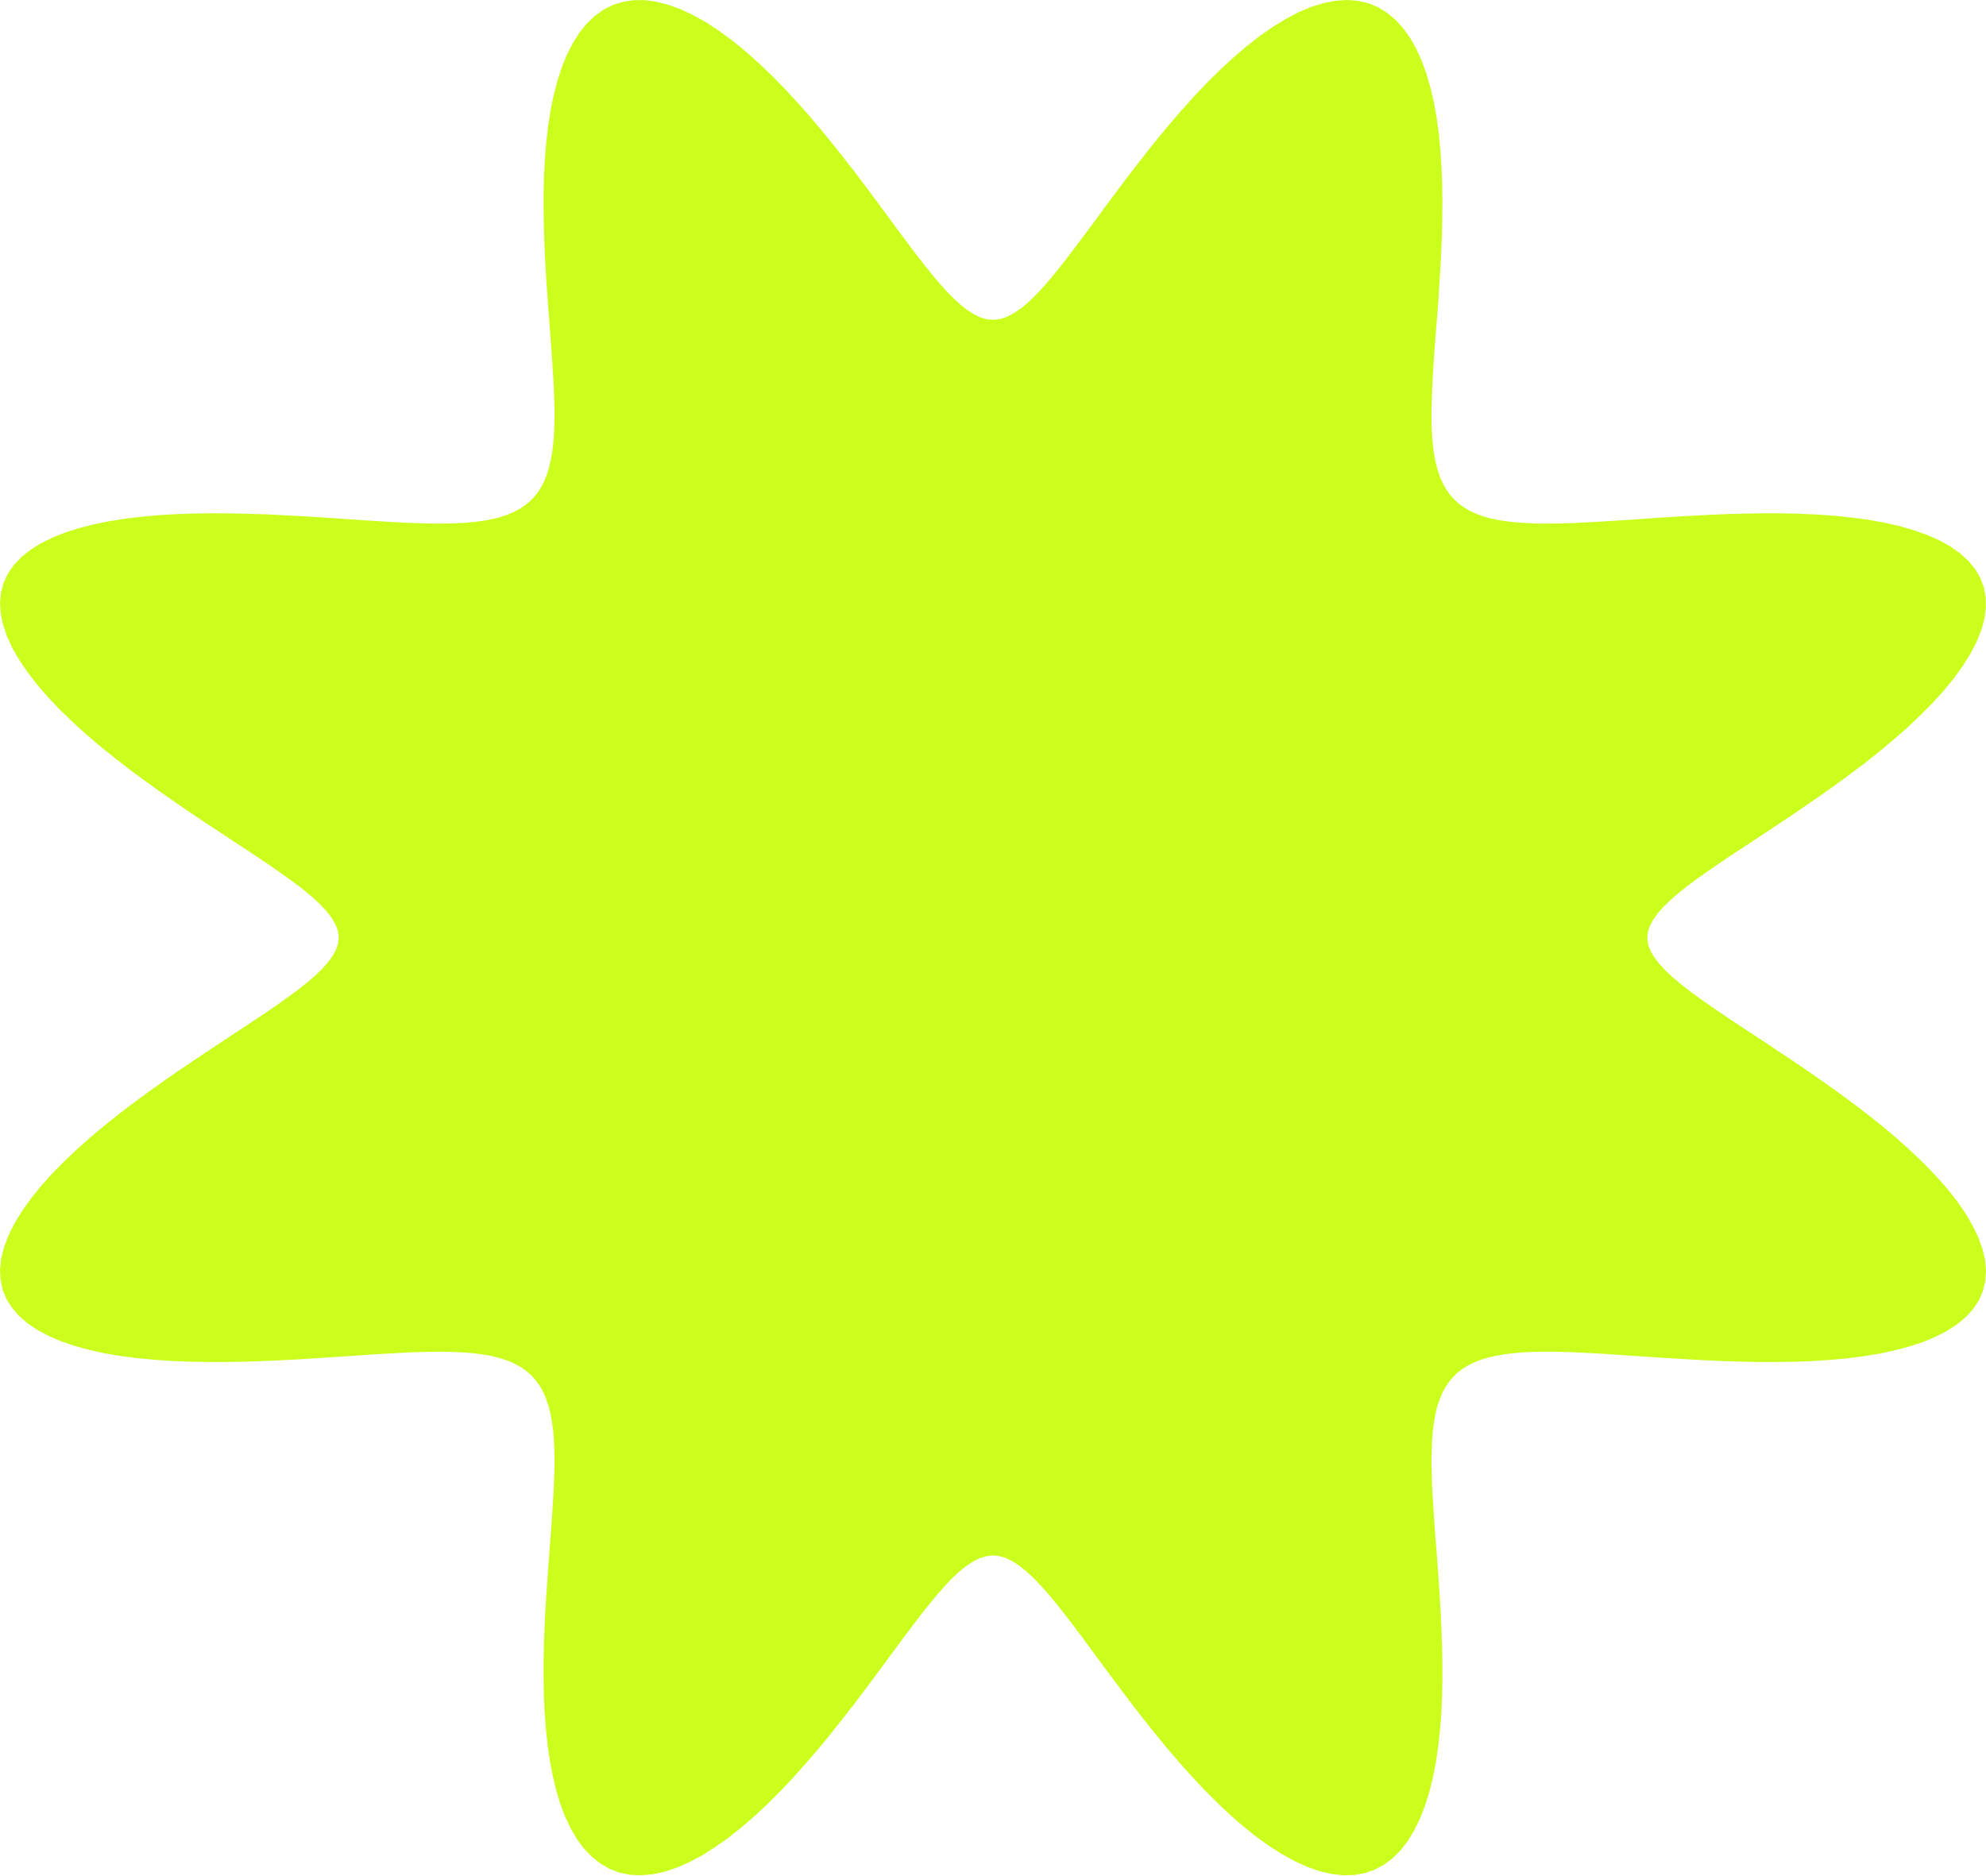
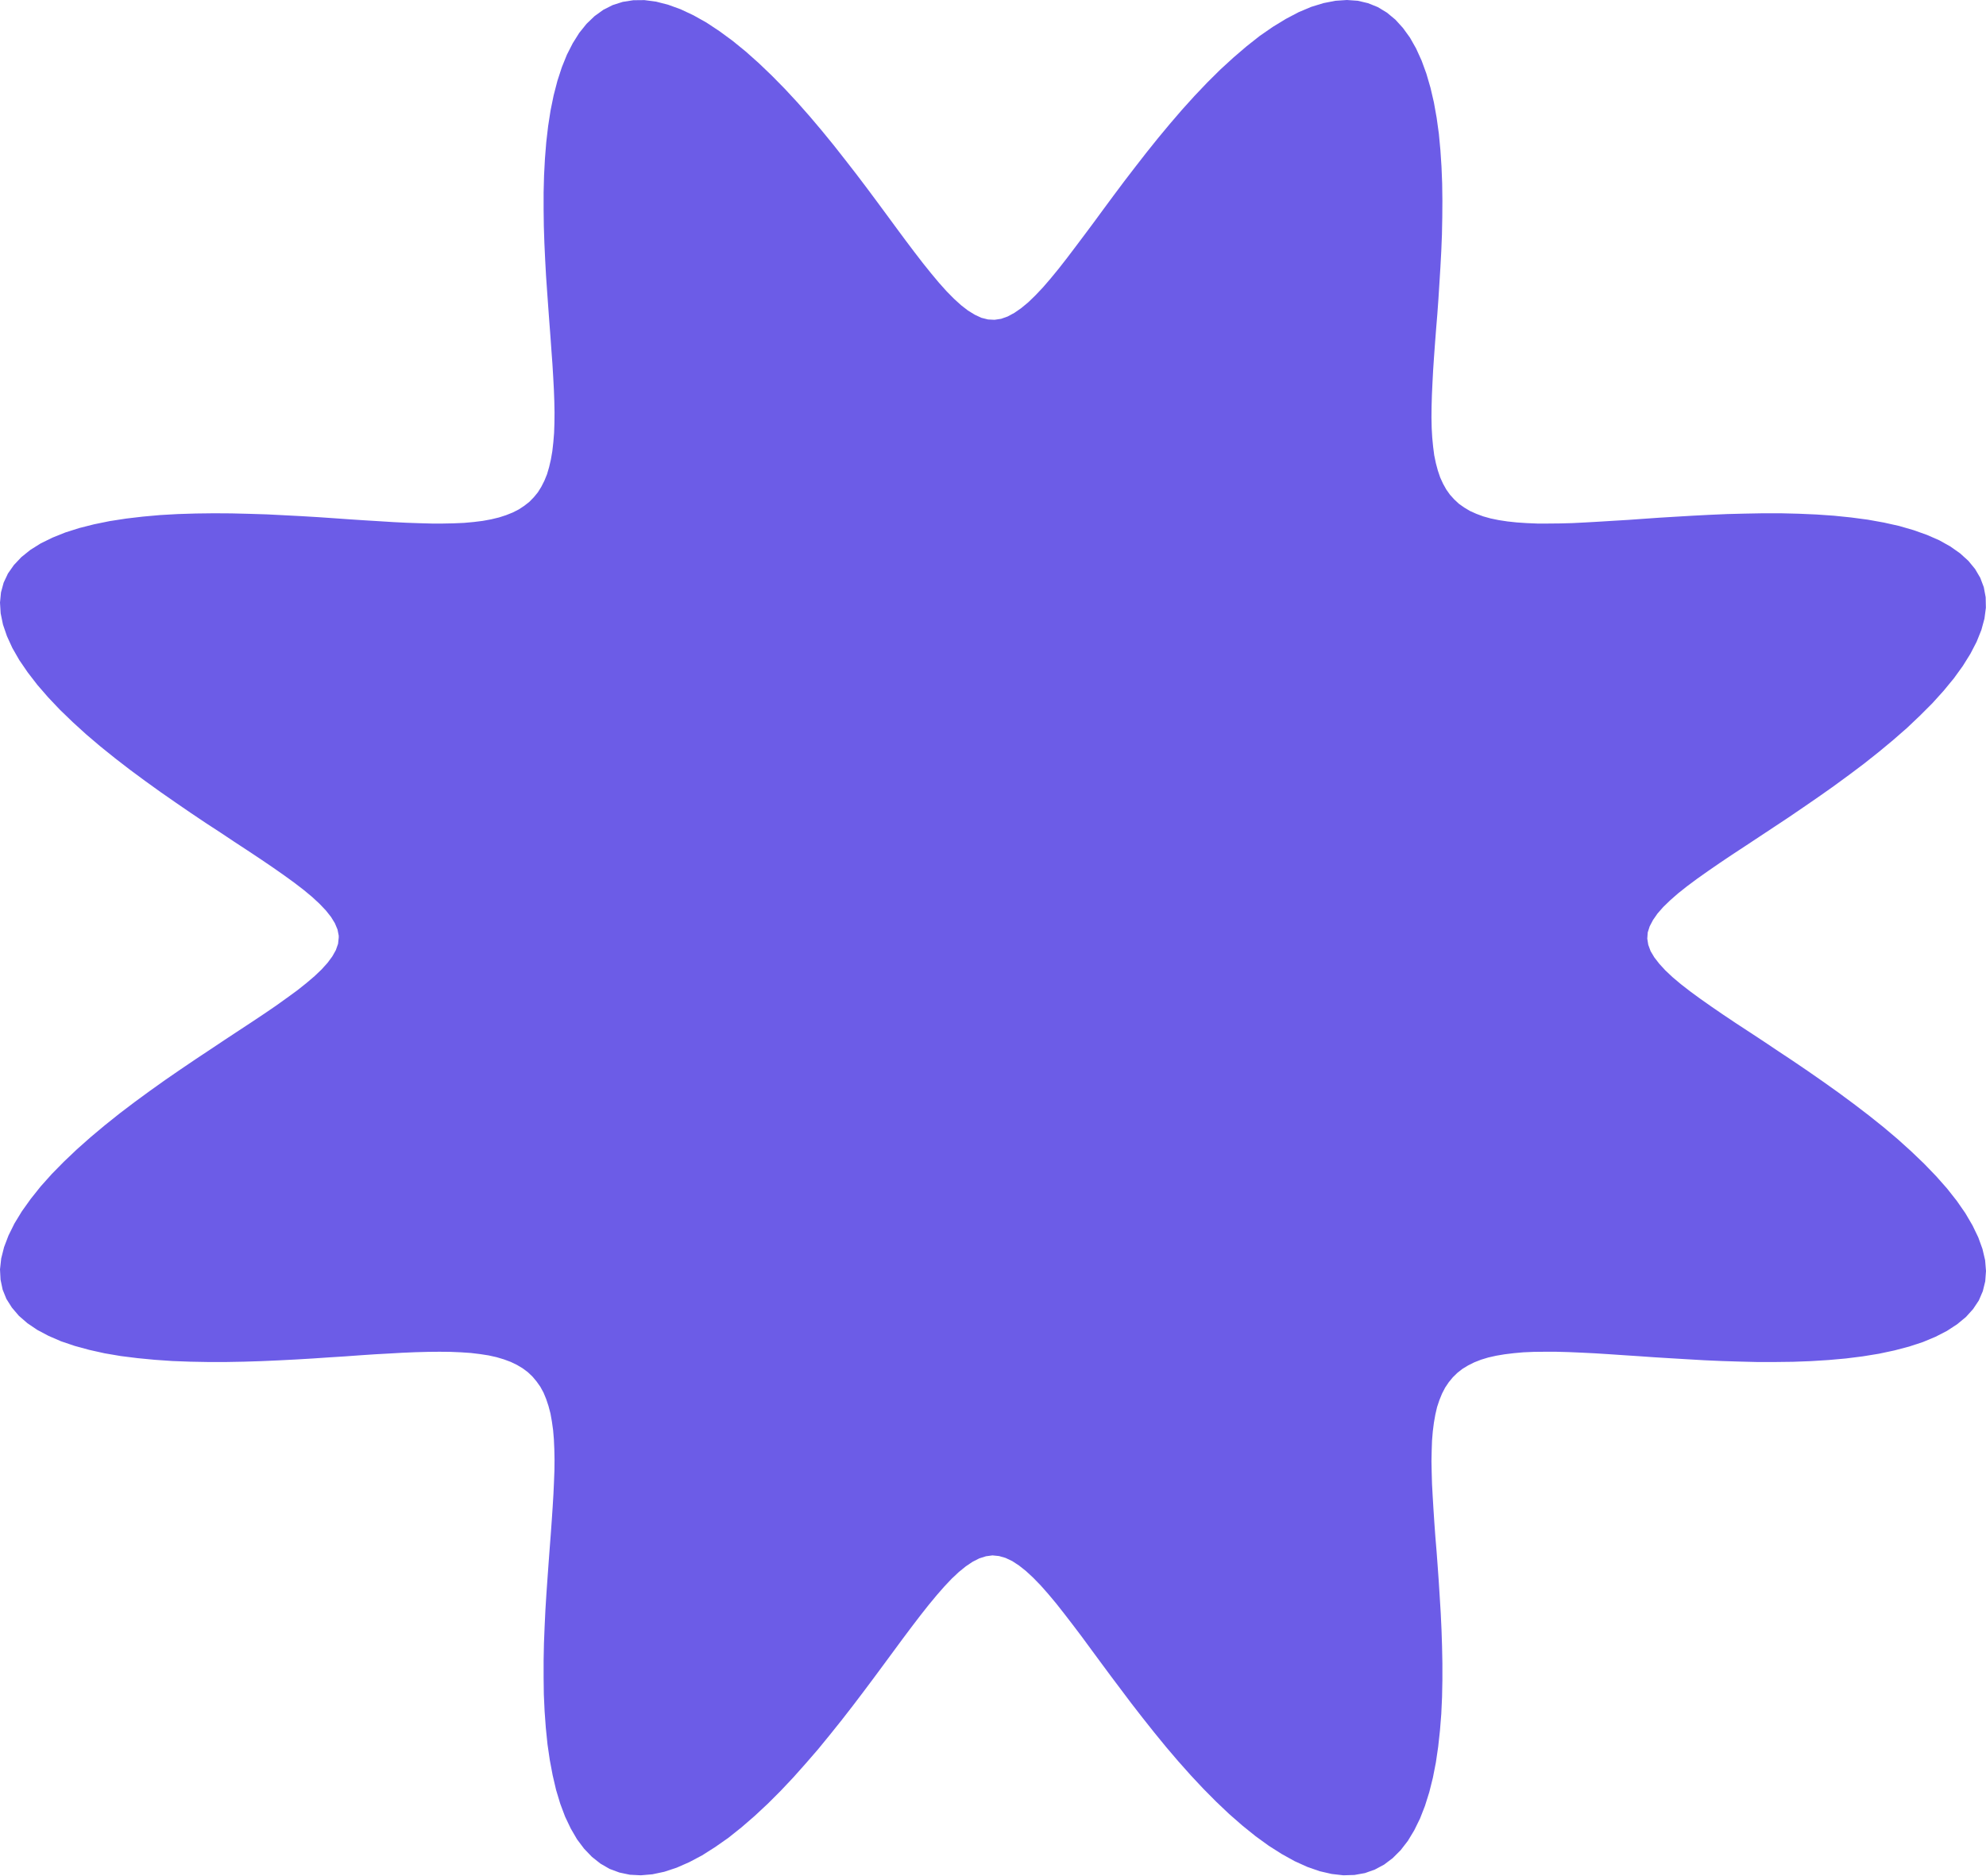
<svg xmlns="http://www.w3.org/2000/svg" width="18" height="17" viewBox="0 0 18 17" fill="none">
-   <path fill-rule="evenodd" clip-rule="evenodd" d="M3.07 8.5L3.064 8.556L3.044 8.613L3.012 8.67L2.969 8.728L2.915 8.788L2.851 8.849L2.777 8.912L2.694 8.978L2.602 9.045L2.503 9.116L2.396 9.189L2.282 9.265L2.162 9.344L2.036 9.427L1.907 9.513L1.773 9.602L1.637 9.694L1.499 9.789L1.36 9.888L1.222 9.989L1.085 10.093L0.951 10.2L0.821 10.309L0.697 10.419L0.579 10.531L0.469 10.643L0.368 10.756L0.278 10.869L0.198 10.981L0.131 11.091L0.077 11.2L0.037 11.305L0.011 11.408L0 11.507L0.005 11.601L0.024 11.691L0.058 11.775L0.108 11.854L0.171 11.928L0.248 11.995L0.338 12.056L0.44 12.11L0.553 12.159L0.677 12.201L0.809 12.237L0.948 12.268L1.095 12.293L1.247 12.312L1.403 12.327L1.562 12.338L1.724 12.344L1.886 12.347L2.048 12.347L2.21 12.344L2.37 12.339L2.528 12.332L2.683 12.324L2.835 12.315L2.983 12.305L3.126 12.296L3.264 12.286L3.398 12.277L3.526 12.27L3.649 12.263L3.766 12.258L3.878 12.255L3.983 12.254L4.084 12.255L4.178 12.259L4.267 12.265L4.35 12.275L4.428 12.287L4.5 12.303L4.567 12.323L4.629 12.346L4.685 12.373L4.737 12.404L4.784 12.439L4.826 12.479L4.863 12.523L4.897 12.571L4.926 12.624L4.95 12.682L4.971 12.745L4.989 12.813L5.002 12.886L5.013 12.964L5.02 13.047L5.024 13.136L5.026 13.23L5.025 13.33L5.021 13.435L5.016 13.545L5.009 13.661L5.001 13.781L4.992 13.907L4.982 14.037L4.972 14.172L4.962 14.311L4.952 14.454L4.943 14.6L4.936 14.749L4.93 14.9L4.927 15.053L4.927 15.207L4.929 15.36L4.936 15.513L4.947 15.663L4.962 15.811L4.983 15.955L5.009 16.093L5.04 16.226L5.078 16.352L5.122 16.469L5.173 16.576L5.23 16.674L5.294 16.759L5.365 16.833L5.442 16.894L5.525 16.942L5.614 16.975L5.709 16.995L5.808 17L5.913 16.991L6.021 16.968L6.133 16.931L6.247 16.881L6.364 16.819L6.482 16.744L6.602 16.66L6.721 16.565L6.84 16.462L6.959 16.351L7.076 16.234L7.191 16.112L7.304 15.985L7.415 15.857L7.522 15.726L7.627 15.595L7.728 15.465L7.826 15.336L7.921 15.209L8.012 15.086L8.099 14.968L8.183 14.854L8.264 14.746L8.342 14.644L8.417 14.549L8.489 14.462L8.558 14.383L8.625 14.312L8.69 14.251L8.754 14.199L8.815 14.158L8.876 14.127L8.936 14.108L8.995 14.1L9.055 14.106L9.114 14.123L9.175 14.152L9.236 14.192L9.299 14.242L9.364 14.302L9.431 14.371L9.5 14.449L9.572 14.535L9.646 14.629L9.723 14.729L9.804 14.836L9.887 14.949L9.974 15.067L10.065 15.19L10.159 15.315L10.256 15.444L10.357 15.574L10.461 15.705L10.568 15.836L10.678 15.965L10.791 16.092L10.906 16.215L11.023 16.333L11.141 16.445L11.26 16.549L11.379 16.645L11.499 16.732L11.617 16.807L11.734 16.872L11.849 16.924L11.961 16.963L12.07 16.988L12.175 17L12.276 16.997L12.371 16.98L12.461 16.948L12.545 16.903L12.623 16.844L12.695 16.772L12.76 16.688L12.818 16.592L12.87 16.486L12.915 16.371L12.954 16.247L12.987 16.115L13.014 15.977L13.035 15.834L13.051 15.687L13.063 15.537L13.07 15.384L13.073 15.231L13.073 15.078L13.07 14.925L13.065 14.773L13.058 14.624L13.049 14.477L13.04 14.334L13.03 14.194L13.02 14.059L13.009 13.927L13 13.801L12.992 13.679L12.985 13.563L12.979 13.452L12.976 13.346L12.974 13.246L12.976 13.151L12.979 13.061L12.986 12.977L12.996 12.898L13.009 12.824L13.025 12.755L13.046 12.692L13.07 12.633L13.098 12.579L13.131 12.53L13.168 12.485L13.209 12.445L13.255 12.409L13.306 12.378L13.362 12.35L13.423 12.326L13.489 12.306L13.56 12.29L13.637 12.277L13.719 12.267L13.807 12.259L13.901 12.255L14 12.254L14.105 12.254L14.216 12.257L14.332 12.262L14.454 12.268L14.581 12.276L14.714 12.285L14.852 12.294L14.994 12.304L15.141 12.313L15.292 12.322L15.447 12.331L15.604 12.338L15.764 12.343L15.926 12.347L16.088 12.347L16.251 12.345L16.412 12.339L16.572 12.329L16.729 12.315L16.881 12.296L17.029 12.272L17.17 12.242L17.303 12.207L17.428 12.166L17.543 12.118L17.646 12.065L17.738 12.005L17.818 11.939L17.883 11.867L17.935 11.789L17.971 11.705L17.993 11.616L18 11.522L17.992 11.424L17.968 11.322L17.93 11.217L17.878 11.109L17.813 10.998L17.736 10.887L17.647 10.774L17.547 10.661L17.439 10.549L17.322 10.437L17.199 10.326L17.07 10.217L16.936 10.11L16.8 10.006L16.662 9.904L16.523 9.805L16.385 9.709L16.248 9.616L16.114 9.527L15.984 9.44L15.858 9.357L15.737 9.278L15.622 9.201L15.514 9.127L15.413 9.056L15.32 8.988L15.235 8.922L15.16 8.859L15.094 8.797L15.039 8.737L14.994 8.679L14.96 8.622L14.939 8.565L14.93 8.509L14.934 8.453L14.952 8.397L14.982 8.34L15.023 8.281L15.075 8.222L15.138 8.161L15.21 8.098L15.292 8.033L15.382 7.966L15.481 7.896L15.587 7.823L15.7 7.747L15.819 7.669L15.943 7.587L16.073 7.501L16.206 7.413L16.341 7.321L16.479 7.226L16.618 7.128L16.756 7.027L16.893 6.924L17.028 6.817L17.158 6.709L17.284 6.599L17.402 6.487L17.514 6.375L17.616 6.262L17.709 6.149L17.79 6.037L17.859 5.926L17.915 5.818L17.958 5.711L17.986 5.608L17.999 5.509L17.997 5.414L17.98 5.323L17.948 5.238L17.901 5.158L17.84 5.084L17.765 5.016L17.677 4.954L17.577 4.898L17.465 4.849L17.344 4.806L17.213 4.768L17.074 4.737L16.929 4.711L16.778 4.691L16.622 4.675L16.463 4.664L16.302 4.657L16.14 4.653L15.977 4.653L15.815 4.656L15.655 4.66L15.496 4.667L15.341 4.675L15.189 4.684L15.04 4.693L14.897 4.703L14.757 4.713L14.623 4.721L14.494 4.729L14.37 4.736L14.252 4.742L14.14 4.745L14.033 4.746L13.932 4.746L13.836 4.742L13.747 4.736L13.663 4.727L13.584 4.715L13.511 4.7L13.443 4.681L13.381 4.658L13.323 4.632L13.271 4.601L13.223 4.567L13.181 4.528L13.142 4.485L13.108 4.437L13.079 4.385L13.053 4.328L13.032 4.266L13.014 4.199L12.999 4.127L12.989 4.049L12.981 3.967L12.976 3.879L12.974 3.785L12.975 3.687L12.978 3.582L12.983 3.473L12.989 3.358L12.997 3.238L13.006 3.114L13.016 2.984L13.027 2.85L13.037 2.711L13.046 2.569L13.055 2.423L13.063 2.275L13.069 2.124L13.072 1.971L13.073 1.818L13.071 1.664L13.065 1.512L13.055 1.361L13.041 1.212L13.021 1.068L12.996 0.928L12.965 0.795L12.928 0.668L12.885 0.55L12.835 0.44L12.779 0.341L12.716 0.254L12.647 0.178L12.571 0.115L12.489 0.065L12.4 0.029L12.307 0.007L12.208 0L12.104 0.007L11.996 0.028L11.885 0.062L11.771 0.11L11.655 0.171L11.537 0.243L11.417 0.326L11.298 0.42L11.179 0.522L11.06 0.631L10.943 0.747L10.827 0.869L10.714 0.994L10.603 1.123L10.495 1.253L10.39 1.384L10.288 1.515L10.189 1.644L10.094 1.771L10.003 1.894L9.915 2.014L9.83 2.128L9.748 2.237L9.67 2.34L9.595 2.436L9.522 2.525L9.453 2.605L9.385 2.677L9.32 2.74L9.256 2.793L9.194 2.836L9.133 2.869L9.074 2.89L9.014 2.899L8.955 2.896L8.895 2.881L8.835 2.853L8.773 2.815L8.711 2.767L8.646 2.708L8.58 2.641L8.511 2.564L8.44 2.479L8.366 2.387L8.289 2.287L8.209 2.181L8.126 2.069L8.04 1.952L7.95 1.83L7.857 1.705L7.76 1.577L7.659 1.447L7.556 1.316L7.449 1.185L7.34 1.056L7.227 0.928L7.113 0.805L6.996 0.686L6.878 0.573L6.759 0.467L6.64 0.37L6.52 0.282L6.402 0.204L6.284 0.138L6.169 0.084L6.056 0.043L5.947 0.015L5.841 0.001L5.74 0.002L5.644 0.017L5.553 0.046L5.468 0.089L5.389 0.146L5.316 0.216L5.25 0.298L5.191 0.392L5.138 0.496L5.092 0.61L5.052 0.733L5.018 0.864L4.99 1.001L4.968 1.143L4.951 1.289L4.939 1.439L4.931 1.591L4.927 1.745L4.927 1.898L4.929 2.051L4.934 2.203L4.941 2.353L4.949 2.5L4.959 2.644L4.969 2.784L4.979 2.92L4.989 3.052L4.998 3.179L5.007 3.302L5.014 3.419L5.02 3.531L5.024 3.638L5.026 3.739L5.025 3.835L5.022 3.925L5.015 4.01L5.006 4.09L4.993 4.165L4.977 4.234L4.958 4.299L4.934 4.358L4.906 4.413L4.875 4.463L4.838 4.508L4.798 4.549L4.752 4.585L4.702 4.618L4.647 4.646L4.587 4.67L4.522 4.691L4.451 4.708L4.375 4.722L4.294 4.732L4.207 4.74L4.114 4.744L4.016 4.746L3.912 4.746L3.802 4.743L3.687 4.739L3.566 4.733L3.439 4.725L3.307 4.717L3.17 4.708L3.029 4.698L2.883 4.688L2.732 4.679L2.578 4.671L2.421 4.663L2.261 4.658L2.1 4.654L1.938 4.653L1.775 4.655L1.613 4.66L1.453 4.669L1.296 4.683L1.143 4.701L0.994 4.724L0.852 4.753L0.718 4.787L0.592 4.827L0.475 4.874L0.369 4.926L0.275 4.985L0.194 5.05L0.126 5.122L0.072 5.199L0.033 5.282L0.009 5.37L0 5.463L0.006 5.56L0.027 5.662L0.063 5.767L0.112 5.874L0.175 5.984L0.251 6.095L0.338 6.208L0.436 6.321L0.543 6.434L0.659 6.546L0.781 6.657L0.909 6.766L1.042 6.873L1.178 6.978L1.316 7.08L1.455 7.18L1.593 7.276L1.73 7.37L1.864 7.46L1.996 7.546L2.122 7.63L2.244 7.71L2.36 7.787L2.469 7.861L2.572 7.933L2.666 8.001L2.752 8.067L2.829 8.131L2.896 8.193L2.953 8.253L3 8.312L3.035 8.369L3.059 8.426L3.07 8.482L3.07 8.5Z" fill="#CBFE1C" />
+   <path fill-rule="evenodd" clip-rule="evenodd" d="M3.07 8.5L3.064 8.556L3.044 8.613L3.012 8.67L2.969 8.728L2.915 8.788L2.851 8.849L2.777 8.912L2.694 8.978L2.602 9.045L2.503 9.116L2.396 9.189L2.282 9.265L2.162 9.344L2.036 9.427L1.907 9.513L1.773 9.602L1.637 9.694L1.499 9.789L1.36 9.888L1.222 9.989L1.085 10.093L0.951 10.2L0.821 10.309L0.697 10.419L0.579 10.531L0.469 10.643L0.368 10.756L0.278 10.869L0.198 10.981L0.131 11.091L0.077 11.2L0.037 11.305L0.011 11.408L0 11.507L0.005 11.601L0.024 11.691L0.058 11.775L0.108 11.854L0.171 11.928L0.248 11.995L0.338 12.056L0.44 12.11L0.553 12.159L0.677 12.201L0.809 12.237L0.948 12.268L1.095 12.293L1.247 12.312L1.403 12.327L1.562 12.338L1.724 12.344L1.886 12.347L2.048 12.347L2.21 12.344L2.37 12.339L2.528 12.332L2.683 12.324L2.835 12.315L2.983 12.305L3.126 12.296L3.264 12.286L3.398 12.277L3.526 12.27L3.649 12.263L3.766 12.258L3.878 12.255L3.983 12.254L4.084 12.255L4.178 12.259L4.267 12.265L4.35 12.275L4.428 12.287L4.5 12.303L4.567 12.323L4.629 12.346L4.685 12.373L4.737 12.404L4.784 12.439L4.826 12.479L4.863 12.523L4.897 12.571L4.926 12.624L4.95 12.682L4.971 12.745L4.989 12.813L5.002 12.886L5.013 12.964L5.02 13.047L5.024 13.136L5.026 13.23L5.025 13.33L5.021 13.435L5.016 13.545L5.009 13.661L5.001 13.781L4.992 13.907L4.982 14.037L4.972 14.172L4.962 14.311L4.952 14.454L4.943 14.6L4.936 14.749L4.93 14.9L4.927 15.053L4.927 15.207L4.929 15.36L4.936 15.513L4.947 15.663L4.962 15.811L4.983 15.955L5.009 16.093L5.04 16.226L5.078 16.352L5.122 16.469L5.173 16.576L5.23 16.674L5.294 16.759L5.365 16.833L5.442 16.894L5.525 16.942L5.614 16.975L5.709 16.995L5.808 17L5.913 16.991L6.021 16.968L6.133 16.931L6.247 16.881L6.364 16.819L6.482 16.744L6.602 16.66L6.721 16.565L6.84 16.462L6.959 16.351L7.076 16.234L7.191 16.112L7.304 15.985L7.415 15.857L7.522 15.726L7.627 15.595L7.728 15.465L7.826 15.336L7.921 15.209L8.012 15.086L8.099 14.968L8.183 14.854L8.264 14.746L8.342 14.644L8.417 14.549L8.489 14.462L8.558 14.383L8.625 14.312L8.69 14.251L8.754 14.199L8.815 14.158L8.876 14.127L8.936 14.108L8.995 14.1L9.055 14.106L9.114 14.123L9.175 14.152L9.236 14.192L9.299 14.242L9.364 14.302L9.431 14.371L9.5 14.449L9.572 14.535L9.646 14.629L9.723 14.729L9.804 14.836L9.887 14.949L9.974 15.067L10.065 15.19L10.159 15.315L10.256 15.444L10.357 15.574L10.461 15.705L10.568 15.836L10.678 15.965L10.791 16.092L10.906 16.215L11.023 16.333L11.141 16.445L11.26 16.549L11.379 16.645L11.499 16.732L11.617 16.807L11.734 16.872L11.849 16.924L11.961 16.963L12.07 16.988L12.175 17L12.276 16.997L12.371 16.98L12.461 16.948L12.545 16.903L12.623 16.844L12.695 16.772L12.76 16.688L12.818 16.592L12.87 16.486L12.915 16.371L12.954 16.247L12.987 16.115L13.014 15.977L13.035 15.834L13.051 15.687L13.063 15.537L13.07 15.384L13.073 15.231L13.073 15.078L13.07 14.925L13.065 14.773L13.058 14.624L13.049 14.477L13.04 14.334L13.03 14.194L13.02 14.059L13.009 13.927L13 13.801L12.992 13.679L12.985 13.563L12.979 13.452L12.976 13.346L12.974 13.246L12.976 13.151L12.979 13.061L12.986 12.977L12.996 12.898L13.009 12.824L13.025 12.755L13.046 12.692L13.07 12.633L13.098 12.579L13.131 12.53L13.168 12.485L13.209 12.445L13.255 12.409L13.306 12.378L13.362 12.35L13.423 12.326L13.489 12.306L13.56 12.29L13.637 12.277L13.719 12.267L13.807 12.259L13.901 12.255L14 12.254L14.105 12.254L14.216 12.257L14.332 12.262L14.454 12.268L14.581 12.276L14.714 12.285L14.852 12.294L14.994 12.304L15.141 12.313L15.292 12.322L15.447 12.331L15.604 12.338L15.764 12.343L15.926 12.347L16.088 12.347L16.251 12.345L16.412 12.339L16.572 12.329L16.729 12.315L16.881 12.296L17.029 12.272L17.17 12.242L17.303 12.207L17.428 12.166L17.543 12.118L17.646 12.065L17.738 12.005L17.818 11.939L17.883 11.867L17.935 11.789L17.971 11.705L17.993 11.616L18 11.522L17.992 11.424L17.968 11.322L17.93 11.217L17.878 11.109L17.813 10.998L17.736 10.887L17.647 10.774L17.547 10.661L17.439 10.549L17.322 10.437L17.199 10.326L17.07 10.217L16.936 10.11L16.8 10.006L16.662 9.904L16.523 9.805L16.385 9.709L16.248 9.616L16.114 9.527L15.984 9.44L15.858 9.357L15.737 9.278L15.622 9.201L15.514 9.127L15.413 9.056L15.32 8.988L15.235 8.922L15.16 8.859L15.094 8.797L15.039 8.737L14.994 8.679L14.96 8.622L14.939 8.565L14.93 8.509L14.934 8.453L14.952 8.397L14.982 8.34L15.023 8.281L15.075 8.222L15.138 8.161L15.21 8.098L15.292 8.033L15.382 7.966L15.481 7.896L15.587 7.823L15.7 7.747L15.819 7.669L15.943 7.587L16.073 7.501L16.206 7.413L16.341 7.321L16.479 7.226L16.618 7.128L16.756 7.027L16.893 6.924L17.028 6.817L17.158 6.709L17.284 6.599L17.402 6.487L17.514 6.375L17.616 6.262L17.709 6.149L17.79 6.037L17.859 5.926L17.915 5.818L17.958 5.711L17.986 5.608L17.999 5.509L17.997 5.414L17.98 5.323L17.948 5.238L17.901 5.158L17.84 5.084L17.765 5.016L17.677 4.954L17.577 4.898L17.465 4.849L17.344 4.806L17.213 4.768L17.074 4.737L16.929 4.711L16.778 4.691L16.622 4.675L16.463 4.664L16.302 4.657L16.14 4.653L15.977 4.653L15.815 4.656L15.655 4.66L15.496 4.667L15.341 4.675L15.189 4.684L15.04 4.693L14.897 4.703L14.757 4.713L14.623 4.721L14.494 4.729L14.37 4.736L14.252 4.742L14.14 4.745L14.033 4.746L13.932 4.746L13.836 4.742L13.747 4.736L13.663 4.727L13.584 4.715L13.511 4.7L13.443 4.681L13.381 4.658L13.323 4.632L13.271 4.601L13.223 4.567L13.181 4.528L13.142 4.485L13.108 4.437L13.079 4.385L13.053 4.328L13.032 4.266L13.014 4.199L12.999 4.127L12.989 4.049L12.981 3.967L12.976 3.879L12.974 3.785L12.975 3.687L12.978 3.582L12.983 3.473L12.989 3.358L12.997 3.238L13.006 3.114L13.016 2.984L13.027 2.85L13.037 2.711L13.046 2.569L13.055 2.423L13.063 2.275L13.069 2.124L13.072 1.971L13.073 1.818L13.071 1.664L13.065 1.512L13.055 1.361L13.041 1.212L13.021 1.068L12.996 0.928L12.965 0.795L12.928 0.668L12.885 0.55L12.835 0.44L12.779 0.341L12.716 0.254L12.647 0.178L12.571 0.115L12.489 0.065L12.4 0.029L12.307 0.007L12.208 0L12.104 0.007L11.996 0.028L11.885 0.062L11.771 0.11L11.655 0.171L11.537 0.243L11.417 0.326L11.298 0.42L11.179 0.522L11.06 0.631L10.943 0.747L10.827 0.869L10.714 0.994L10.603 1.123L10.495 1.253L10.39 1.384L10.288 1.515L10.189 1.644L10.094 1.771L10.003 1.894L9.915 2.014L9.83 2.128L9.748 2.237L9.67 2.34L9.595 2.436L9.522 2.525L9.453 2.605L9.385 2.677L9.32 2.74L9.256 2.793L9.194 2.836L9.133 2.869L9.074 2.89L9.014 2.899L8.955 2.896L8.895 2.881L8.835 2.853L8.773 2.815L8.711 2.767L8.646 2.708L8.58 2.641L8.511 2.564L8.44 2.479L8.366 2.387L8.289 2.287L8.209 2.181L8.126 2.069L8.04 1.952L7.95 1.83L7.857 1.705L7.76 1.577L7.659 1.447L7.556 1.316L7.449 1.185L7.34 1.056L7.227 0.928L7.113 0.805L6.996 0.686L6.878 0.573L6.759 0.467L6.64 0.37L6.52 0.282L6.402 0.204L6.284 0.138L6.169 0.084L6.056 0.043L5.947 0.015L5.841 0.001L5.74 0.002L5.644 0.017L5.553 0.046L5.468 0.089L5.389 0.146L5.316 0.216L5.25 0.298L5.191 0.392L5.138 0.496L5.092 0.61L5.052 0.733L5.018 0.864L4.99 1.001L4.968 1.143L4.951 1.289L4.939 1.439L4.931 1.591L4.927 1.745L4.927 1.898L4.929 2.051L4.934 2.203L4.941 2.353L4.949 2.5L4.959 2.644L4.969 2.784L4.979 2.92L4.989 3.052L4.998 3.179L5.007 3.302L5.014 3.419L5.02 3.531L5.024 3.638L5.026 3.739L5.025 3.835L5.022 3.925L5.015 4.01L5.006 4.09L4.993 4.165L4.977 4.234L4.958 4.299L4.934 4.358L4.906 4.413L4.875 4.463L4.838 4.508L4.798 4.549L4.752 4.585L4.702 4.618L4.647 4.646L4.587 4.67L4.522 4.691L4.451 4.708L4.375 4.722L4.294 4.732L4.207 4.74L4.114 4.744L4.016 4.746L3.912 4.746L3.802 4.743L3.687 4.739L3.566 4.733L3.439 4.725L3.307 4.717L3.17 4.708L3.029 4.698L2.883 4.688L2.732 4.679L2.578 4.671L2.421 4.663L2.261 4.658L2.1 4.654L1.938 4.653L1.775 4.655L1.613 4.66L1.453 4.669L1.296 4.683L1.143 4.701L0.994 4.724L0.852 4.753L0.718 4.787L0.592 4.827L0.475 4.874L0.369 4.926L0.275 4.985L0.194 5.05L0.126 5.122L0.072 5.199L0.033 5.282L0.009 5.37L0 5.463L0.006 5.56L0.027 5.662L0.063 5.767L0.112 5.874L0.175 5.984L0.251 6.095L0.338 6.208L0.436 6.321L0.543 6.434L0.659 6.546L0.781 6.657L0.909 6.766L1.042 6.873L1.178 6.978L1.316 7.08L1.455 7.18L1.593 7.276L1.73 7.37L1.864 7.46L1.996 7.546L2.122 7.63L2.244 7.71L2.36 7.787L2.469 7.861L2.572 7.933L2.666 8.001L2.752 8.067L2.829 8.131L2.896 8.193L2.953 8.253L3 8.312L3.035 8.369L3.059 8.426L3.07 8.482L3.07 8.5Z" fill="#6C5CE7" />
</svg>
